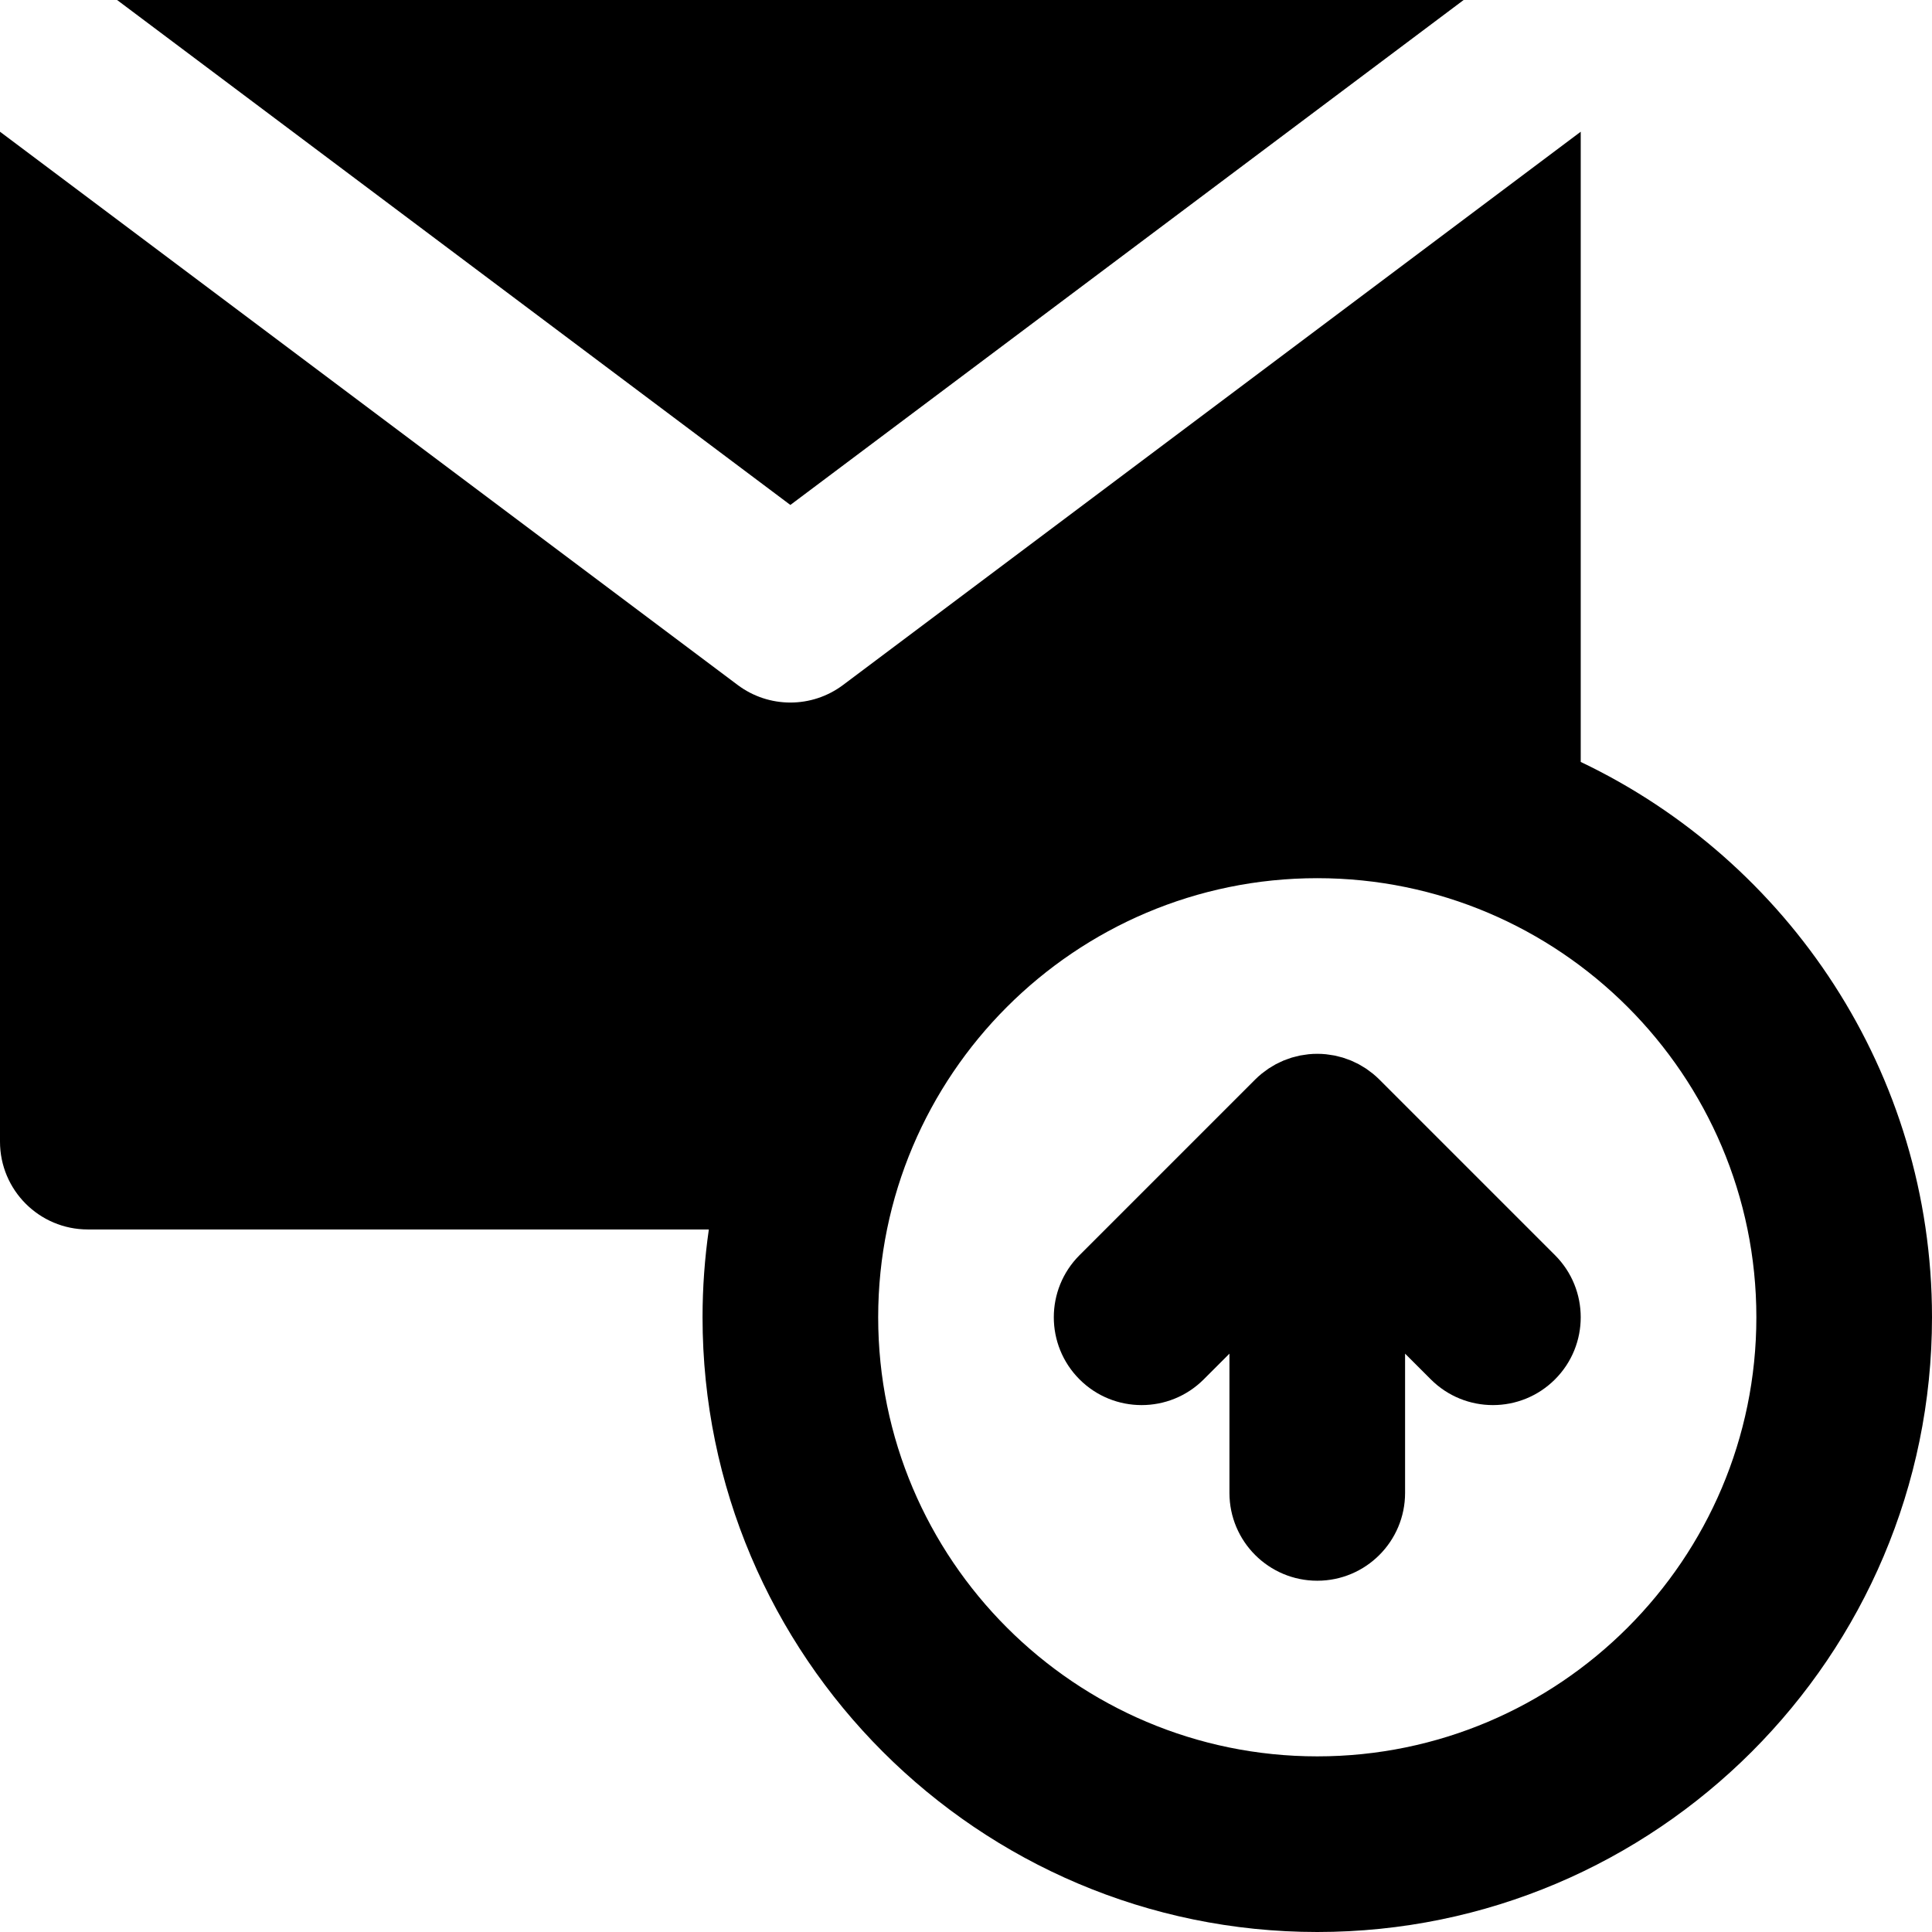
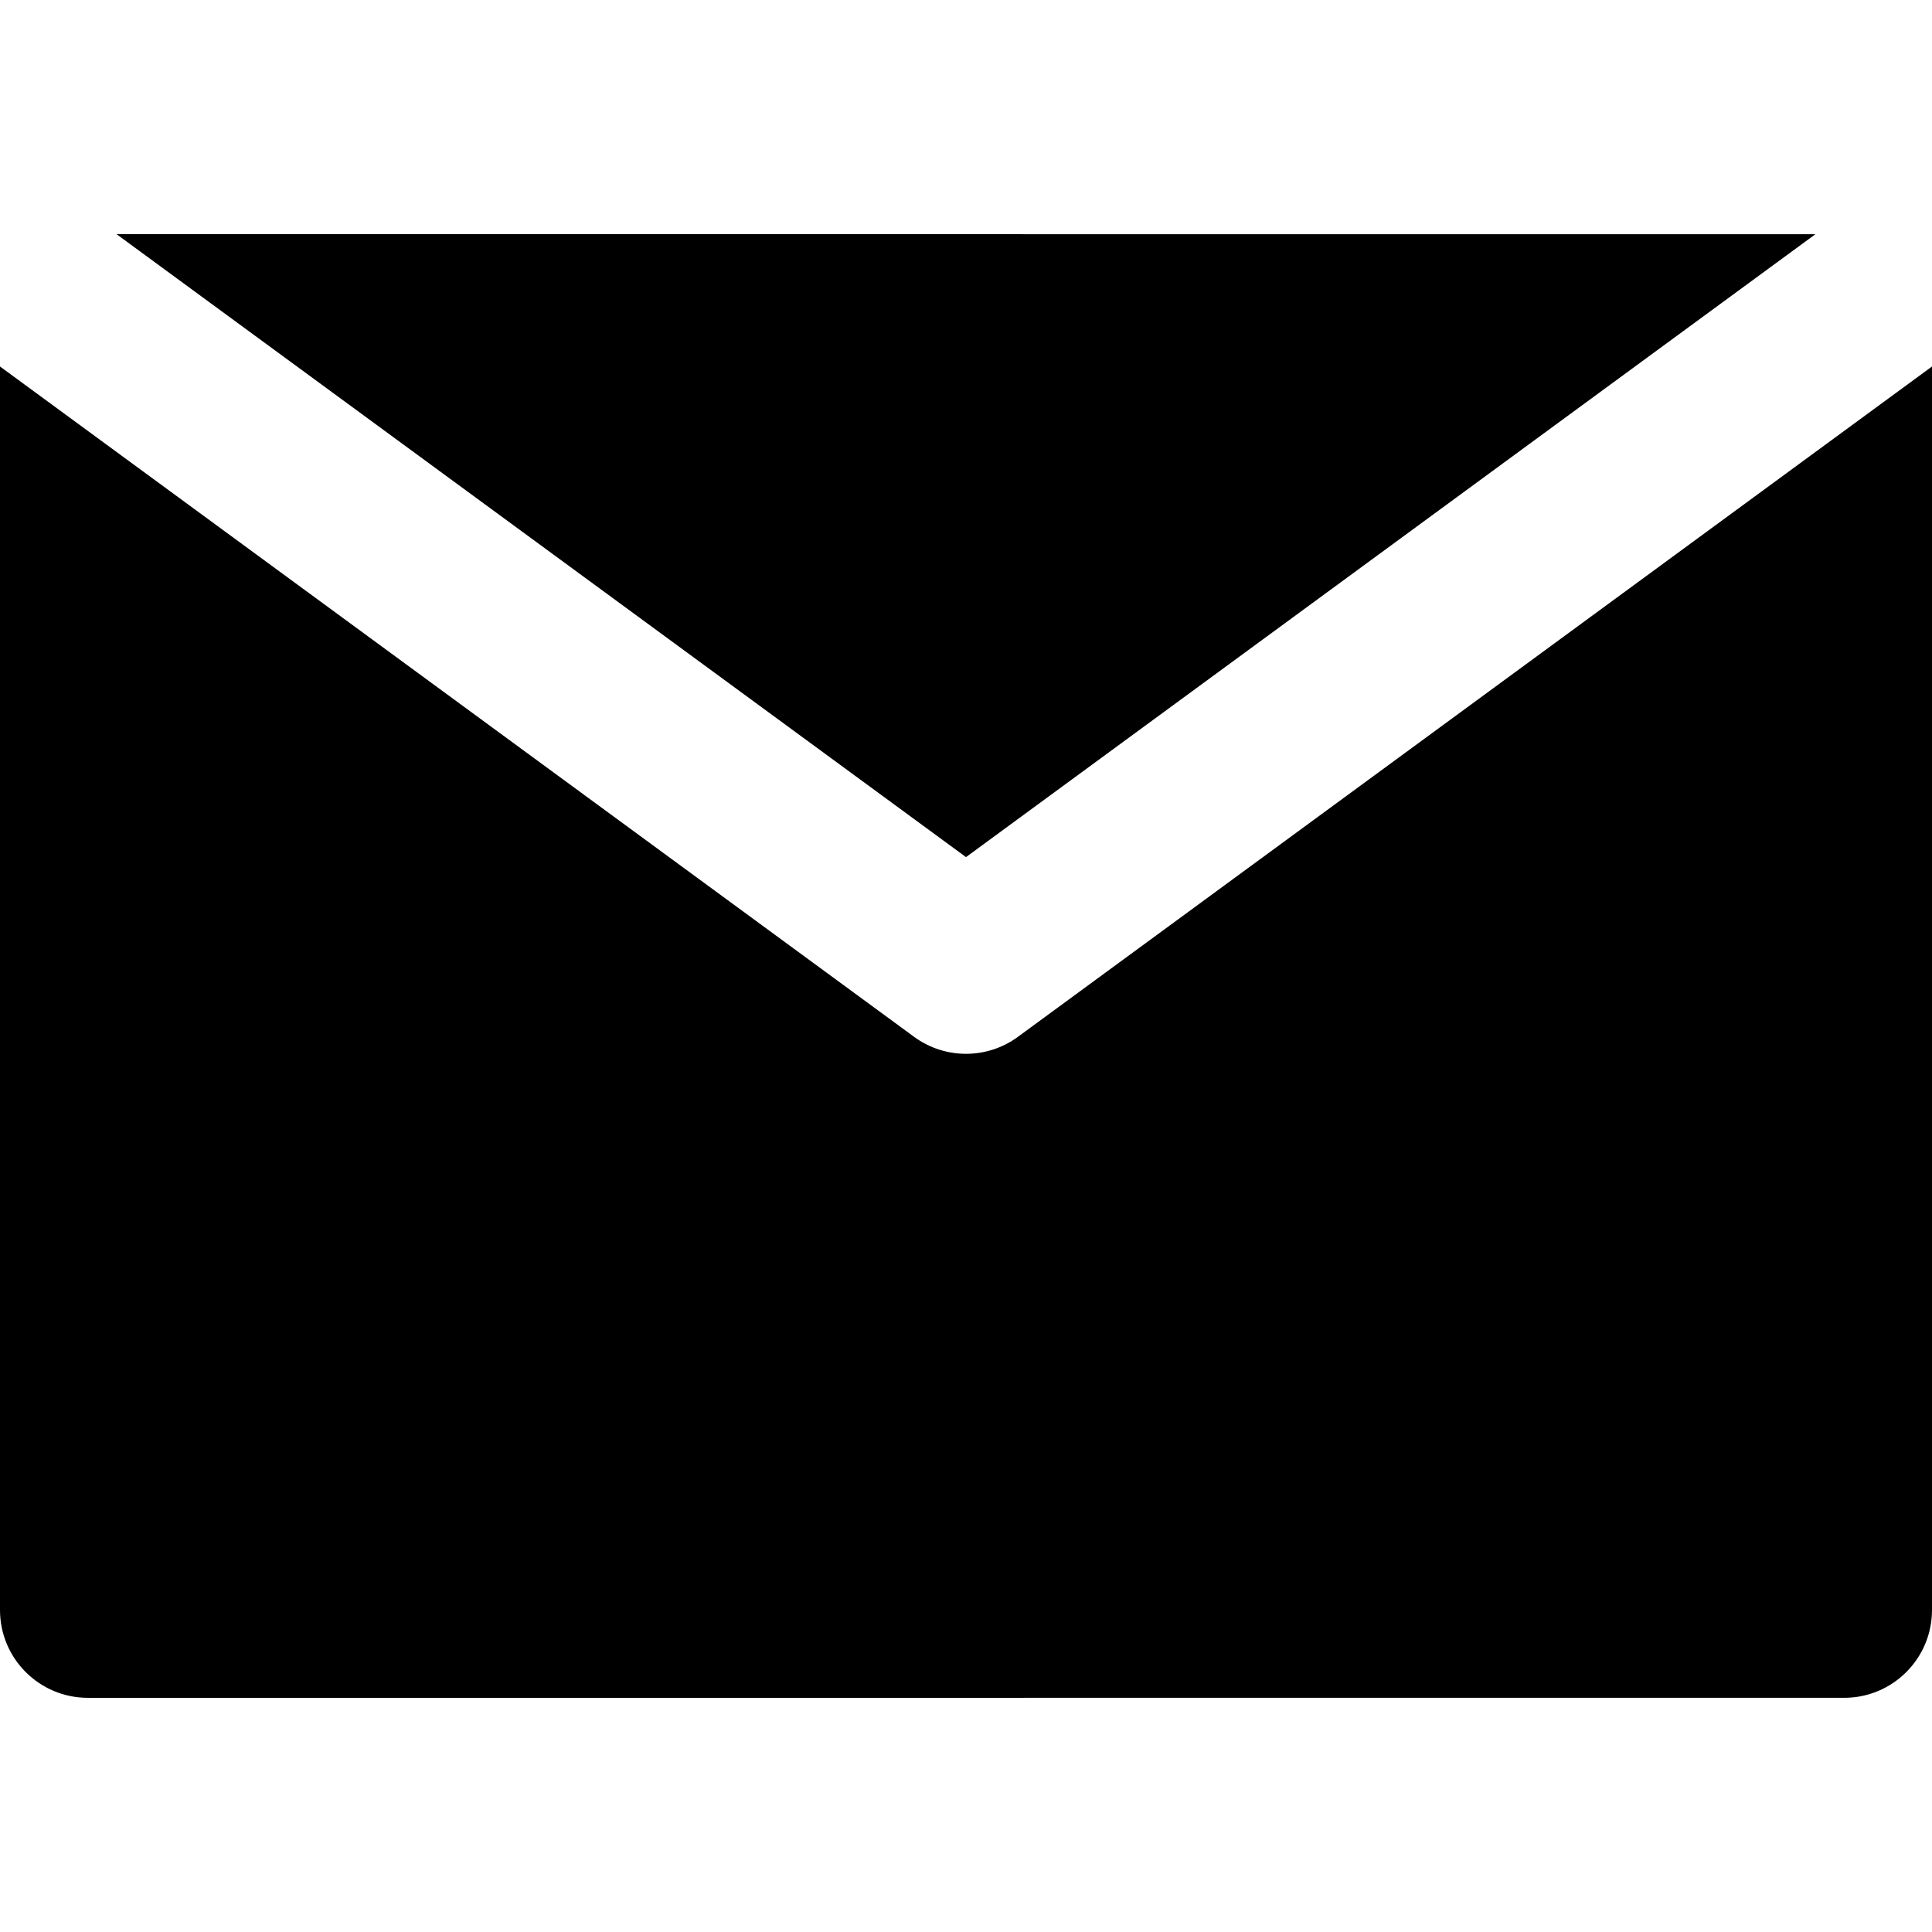
- <svg xmlns="http://www.w3.org/2000/svg" version="1.1" id="Layer_1" x="0px" y="0px" viewBox="0 0 330 330" style="enable-background:new 0 0 330 330;" xml:space="preserve">
-   <g id="XMLID_333_">
-     <polygon id="XMLID_334_" points="250,0 20,0 60,30 135,86.25  " />
-     <path id="XMLID_337_" d="M270,130.145V22.5L240,45l-96,72c-2.666,2-5.834,3-9,3s-6.334-1-9-3L0,22.5V195c0,8.284,6.716,15,15,15   h106.076c-0.704,4.901-1.076,9.907-1.076,15c0,57.897,47.103,105,105,105s105-47.103,105-105   C330,183.198,305.443,147.027,270,130.145z M225,300c-41.356,0-75-33.645-75-75s33.644-75,75-75c41.355,0,75,33.645,75,75   S266.355,300,225,300z" />
-     <path id="XMLID_341_" d="M235.609,184.396c-0.351-0.35-0.72-0.682-1.104-0.997c-0.172-0.142-0.353-0.264-0.529-0.396   c-0.214-0.161-0.424-0.327-0.648-0.477c-0.216-0.144-0.438-0.269-0.659-0.401c-0.199-0.119-0.395-0.244-0.599-0.354   c-0.227-0.121-0.46-0.224-0.69-0.333c-0.213-0.1-0.422-0.206-0.639-0.296c-0.227-0.094-0.457-0.169-0.688-0.251   c-0.231-0.084-0.461-0.172-0.697-0.245c-0.232-0.07-0.467-0.121-0.701-0.18c-0.24-0.061-0.479-0.128-0.723-0.177   c-0.273-0.054-0.549-0.087-0.823-0.126c-0.21-0.03-0.415-0.07-0.628-0.09c-0.986-0.098-1.979-0.098-2.965,0   c-0.213,0.021-0.418,0.061-0.628,0.09c-0.274,0.039-0.55,0.071-0.823,0.126c-0.244,0.049-0.482,0.116-0.723,0.177   c-0.234,0.059-0.469,0.11-0.701,0.18c-0.236,0.072-0.466,0.161-0.697,0.245c-0.23,0.082-0.461,0.158-0.688,0.251   c-0.217,0.09-0.426,0.196-0.639,0.296c-0.23,0.109-0.464,0.212-0.69,0.333c-0.204,0.11-0.399,0.235-0.599,0.354   c-0.221,0.132-0.443,0.257-0.659,0.401c-0.224,0.149-0.434,0.316-0.648,0.477c-0.177,0.132-0.357,0.254-0.529,0.396   c-0.384,0.314-0.753,0.646-1.104,0.997l-29.997,29.998c-5.858,5.858-5.858,15.355,0,21.213c5.857,5.858,15.355,5.858,21.213,0   l4.394-4.393V255c0,8.284,6.716,15,15,15c8.284,0,15-6.716,15-15v-23.787l4.394,4.393C247.322,238.536,251.161,240,255,240   c3.839,0,7.678-1.464,10.606-4.394c5.858-5.858,5.858-15.355,0-21.213L235.609,184.396z" />
+ <svg xmlns="http://www.w3.org/2000/svg" version="1.1" id="Layer_1" x="0px" y="0px" viewBox="0 0 330.001 330.001" style="enable-background:new 0 0 330.001 330.001;" xml:space="preserve">
+   <g id="XMLID_348_">
+     <path id="XMLID_350_" d="M173.871,177.097c-2.641,1.936-5.756,2.903-8.87,2.903c-3.116,0-6.23-0.967-8.871-2.903L30,84.602   L0.001,62.603L0,275.001c0.001,8.284,6.716,15,15,15L315.001,290c8.285,0,15-6.716,15-14.999V62.602l-30.001,22L173.871,177.097z" />
+     <polygon id="XMLID_351_" points="165.001,146.4 310.087,40.001 19.911,40  " />
  </g>
  <g>
</g>
  <g>
</g>
  <g>
</g>
  <g>
</g>
  <g>
</g>
  <g>
</g>
  <g>
</g>
  <g>
</g>
  <g>
</g>
  <g>
</g>
  <g>
</g>
  <g>
</g>
  <g>
</g>
  <g>
</g>
  <g>
</g>
</svg>
